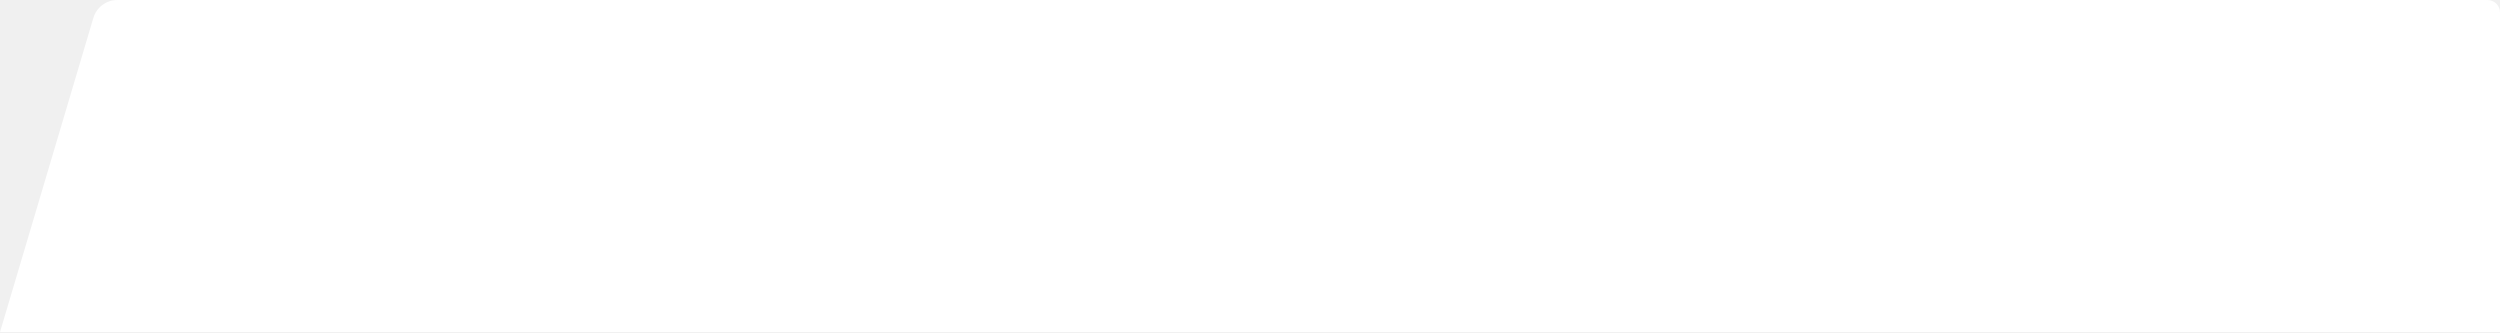
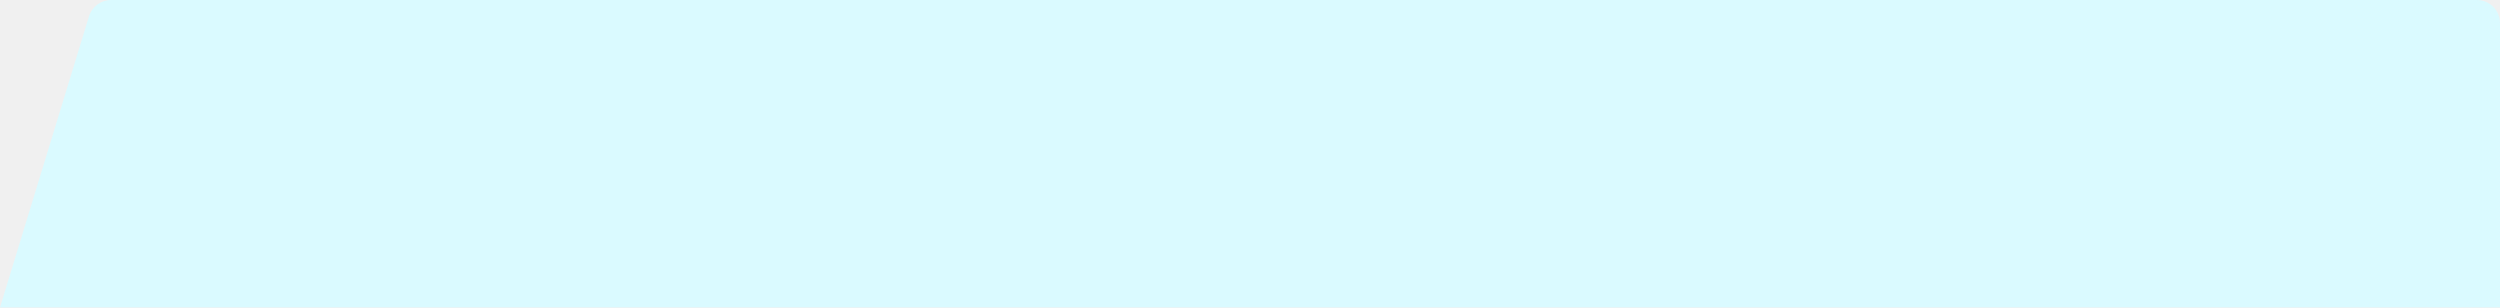
- <svg xmlns="http://www.w3.org/2000/svg" width="399" height="53" viewBox="0 0 399 53" fill="none">
-   <path fill-rule="evenodd" clip-rule="evenodd" d="M397 0C398.105 0 399 0.895 399 2V53H0L14.9 2.861C15.404 1.164 16.964 0 18.734 0H397Z" fill="white" />
+ <svg xmlns="http://www.w3.org/2000/svg" width="431" height="53" viewBox="0 0 431 53" fill="none">
+   <path fill-rule="evenodd" clip-rule="evenodd" d="M19.163 0C17.404 0 15.852 1.149 15.338 2.831L0 53H431V4C431 1.791 429.209 0 427 0H19.163Z" fill="#DAFAFF" />
</svg>
